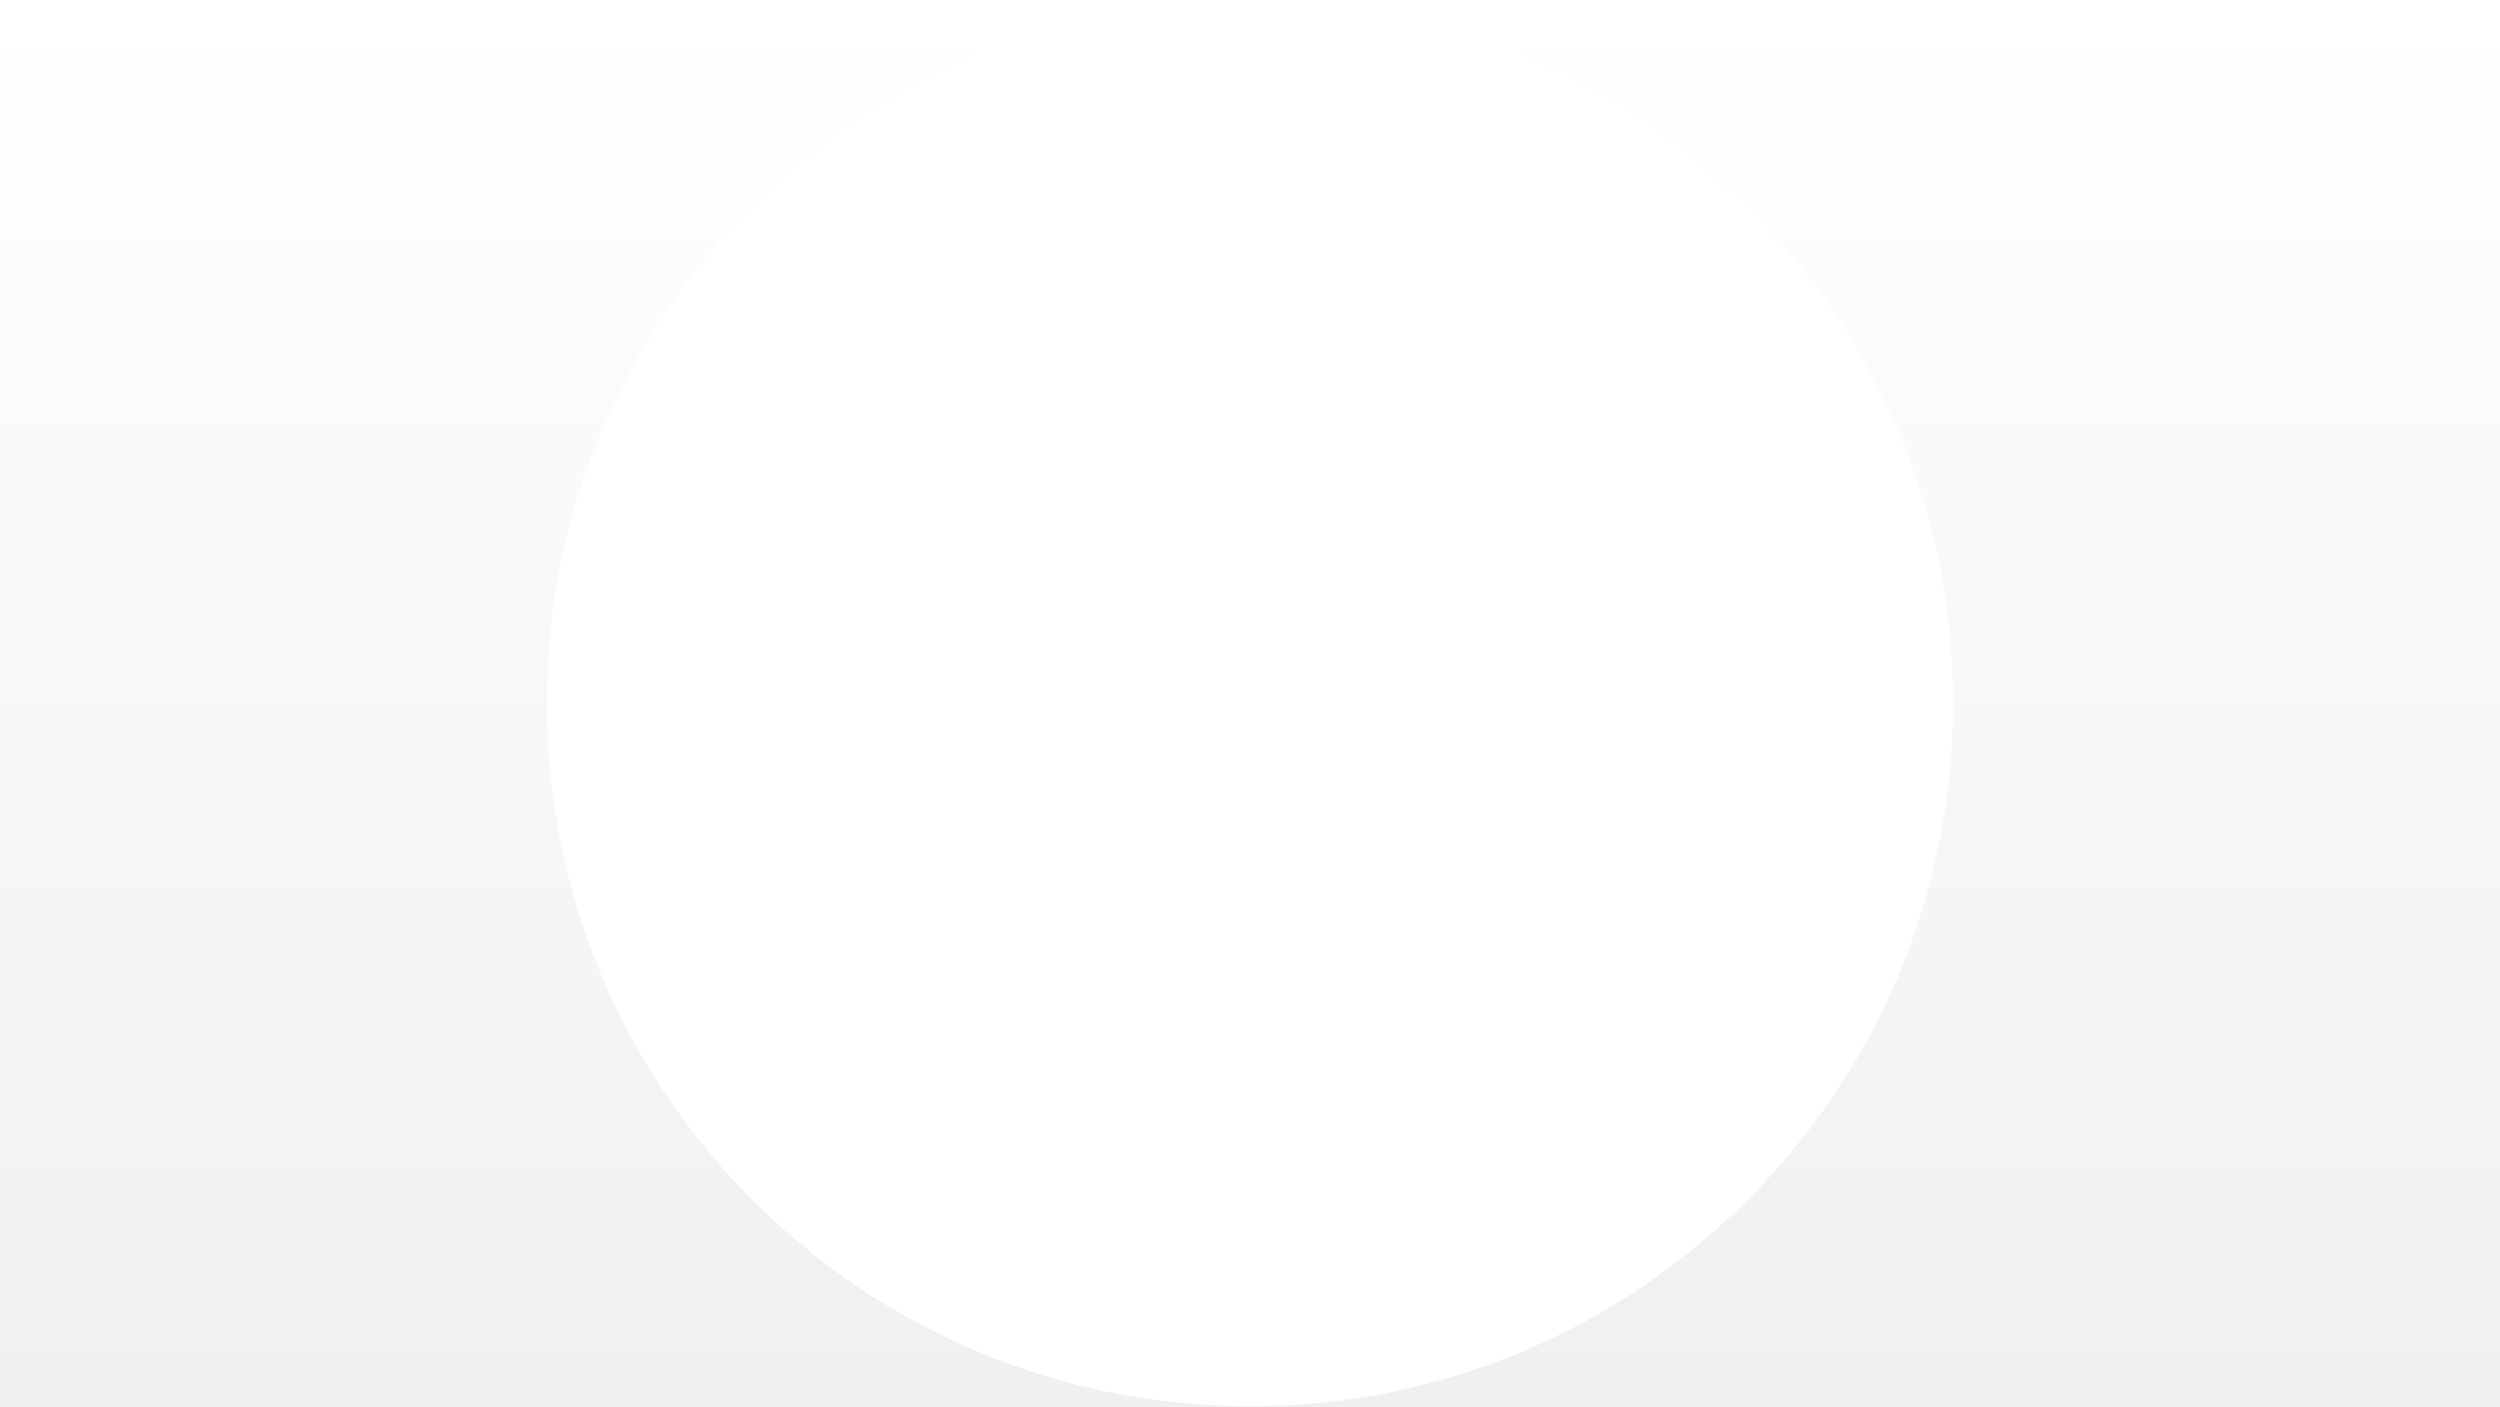
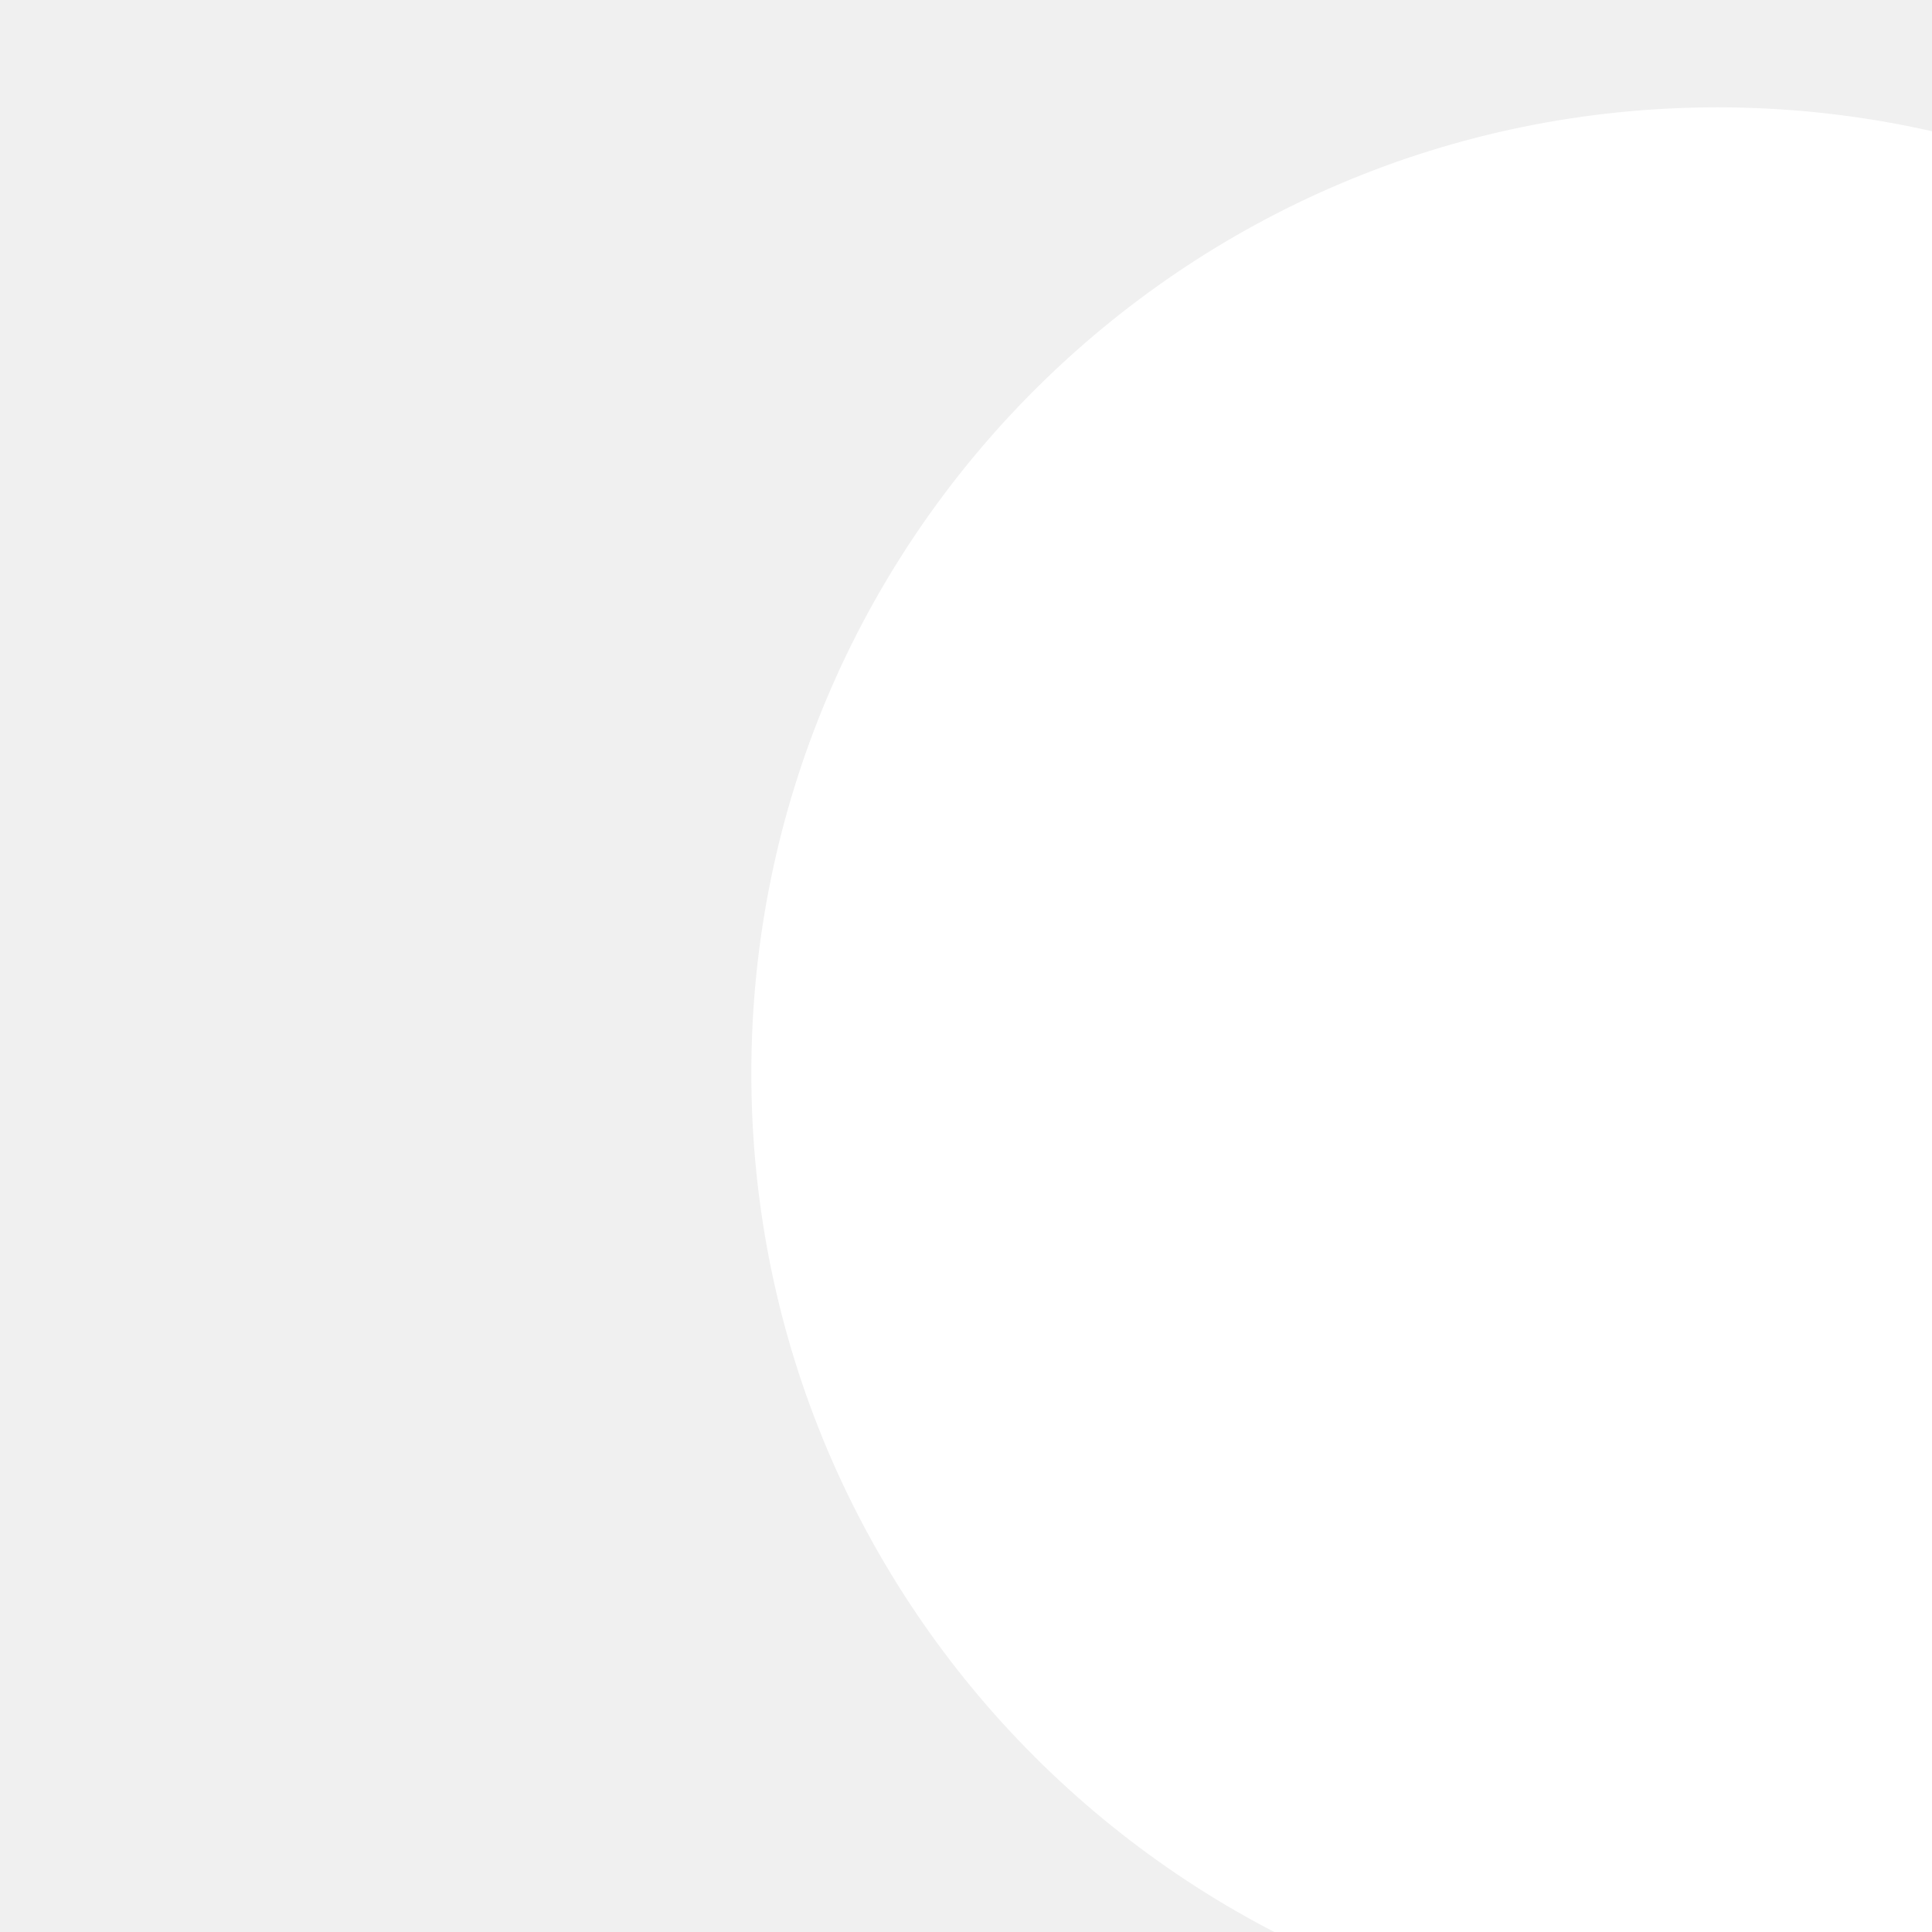
<svg xmlns="http://www.w3.org/2000/svg" xmlns:xlink="http://www.w3.org/1999/xlink" version="1.1">
  <defs>
    <mask id="c1" maskUnits="userSpaceOnUse" maskContentUnits="userSpaceOnUse">
      <g id="group">
-         <linearGradient id="grad" gradientUnits="objectBoundingBox" x2="0" y2="1">
-           <stop stop-color="white" offset="0" />
-           <stop stop-color="white" stop-opacity="0" offset="1" />
-         </linearGradient>
-         <circle id="circle" cx="240" cy="135" r="135" fill="white" />
-         <rect x="0" y="0" width="480" height="270" fill="url(#grad)" />
+         <pattern id="pat" patternUnits="userSpaceOnUse" x="0" y="0" width="20" height="20">
+           <circle cx="6" cy="6" r="5" fill="white" stroke="white" />
+         </pattern>
+         <circle id="circle" cx="240" cy="150" r="135" fill="white" />
      </g>
    </mask>
  </defs>
  <use xlink:href="#group" />
</svg>
